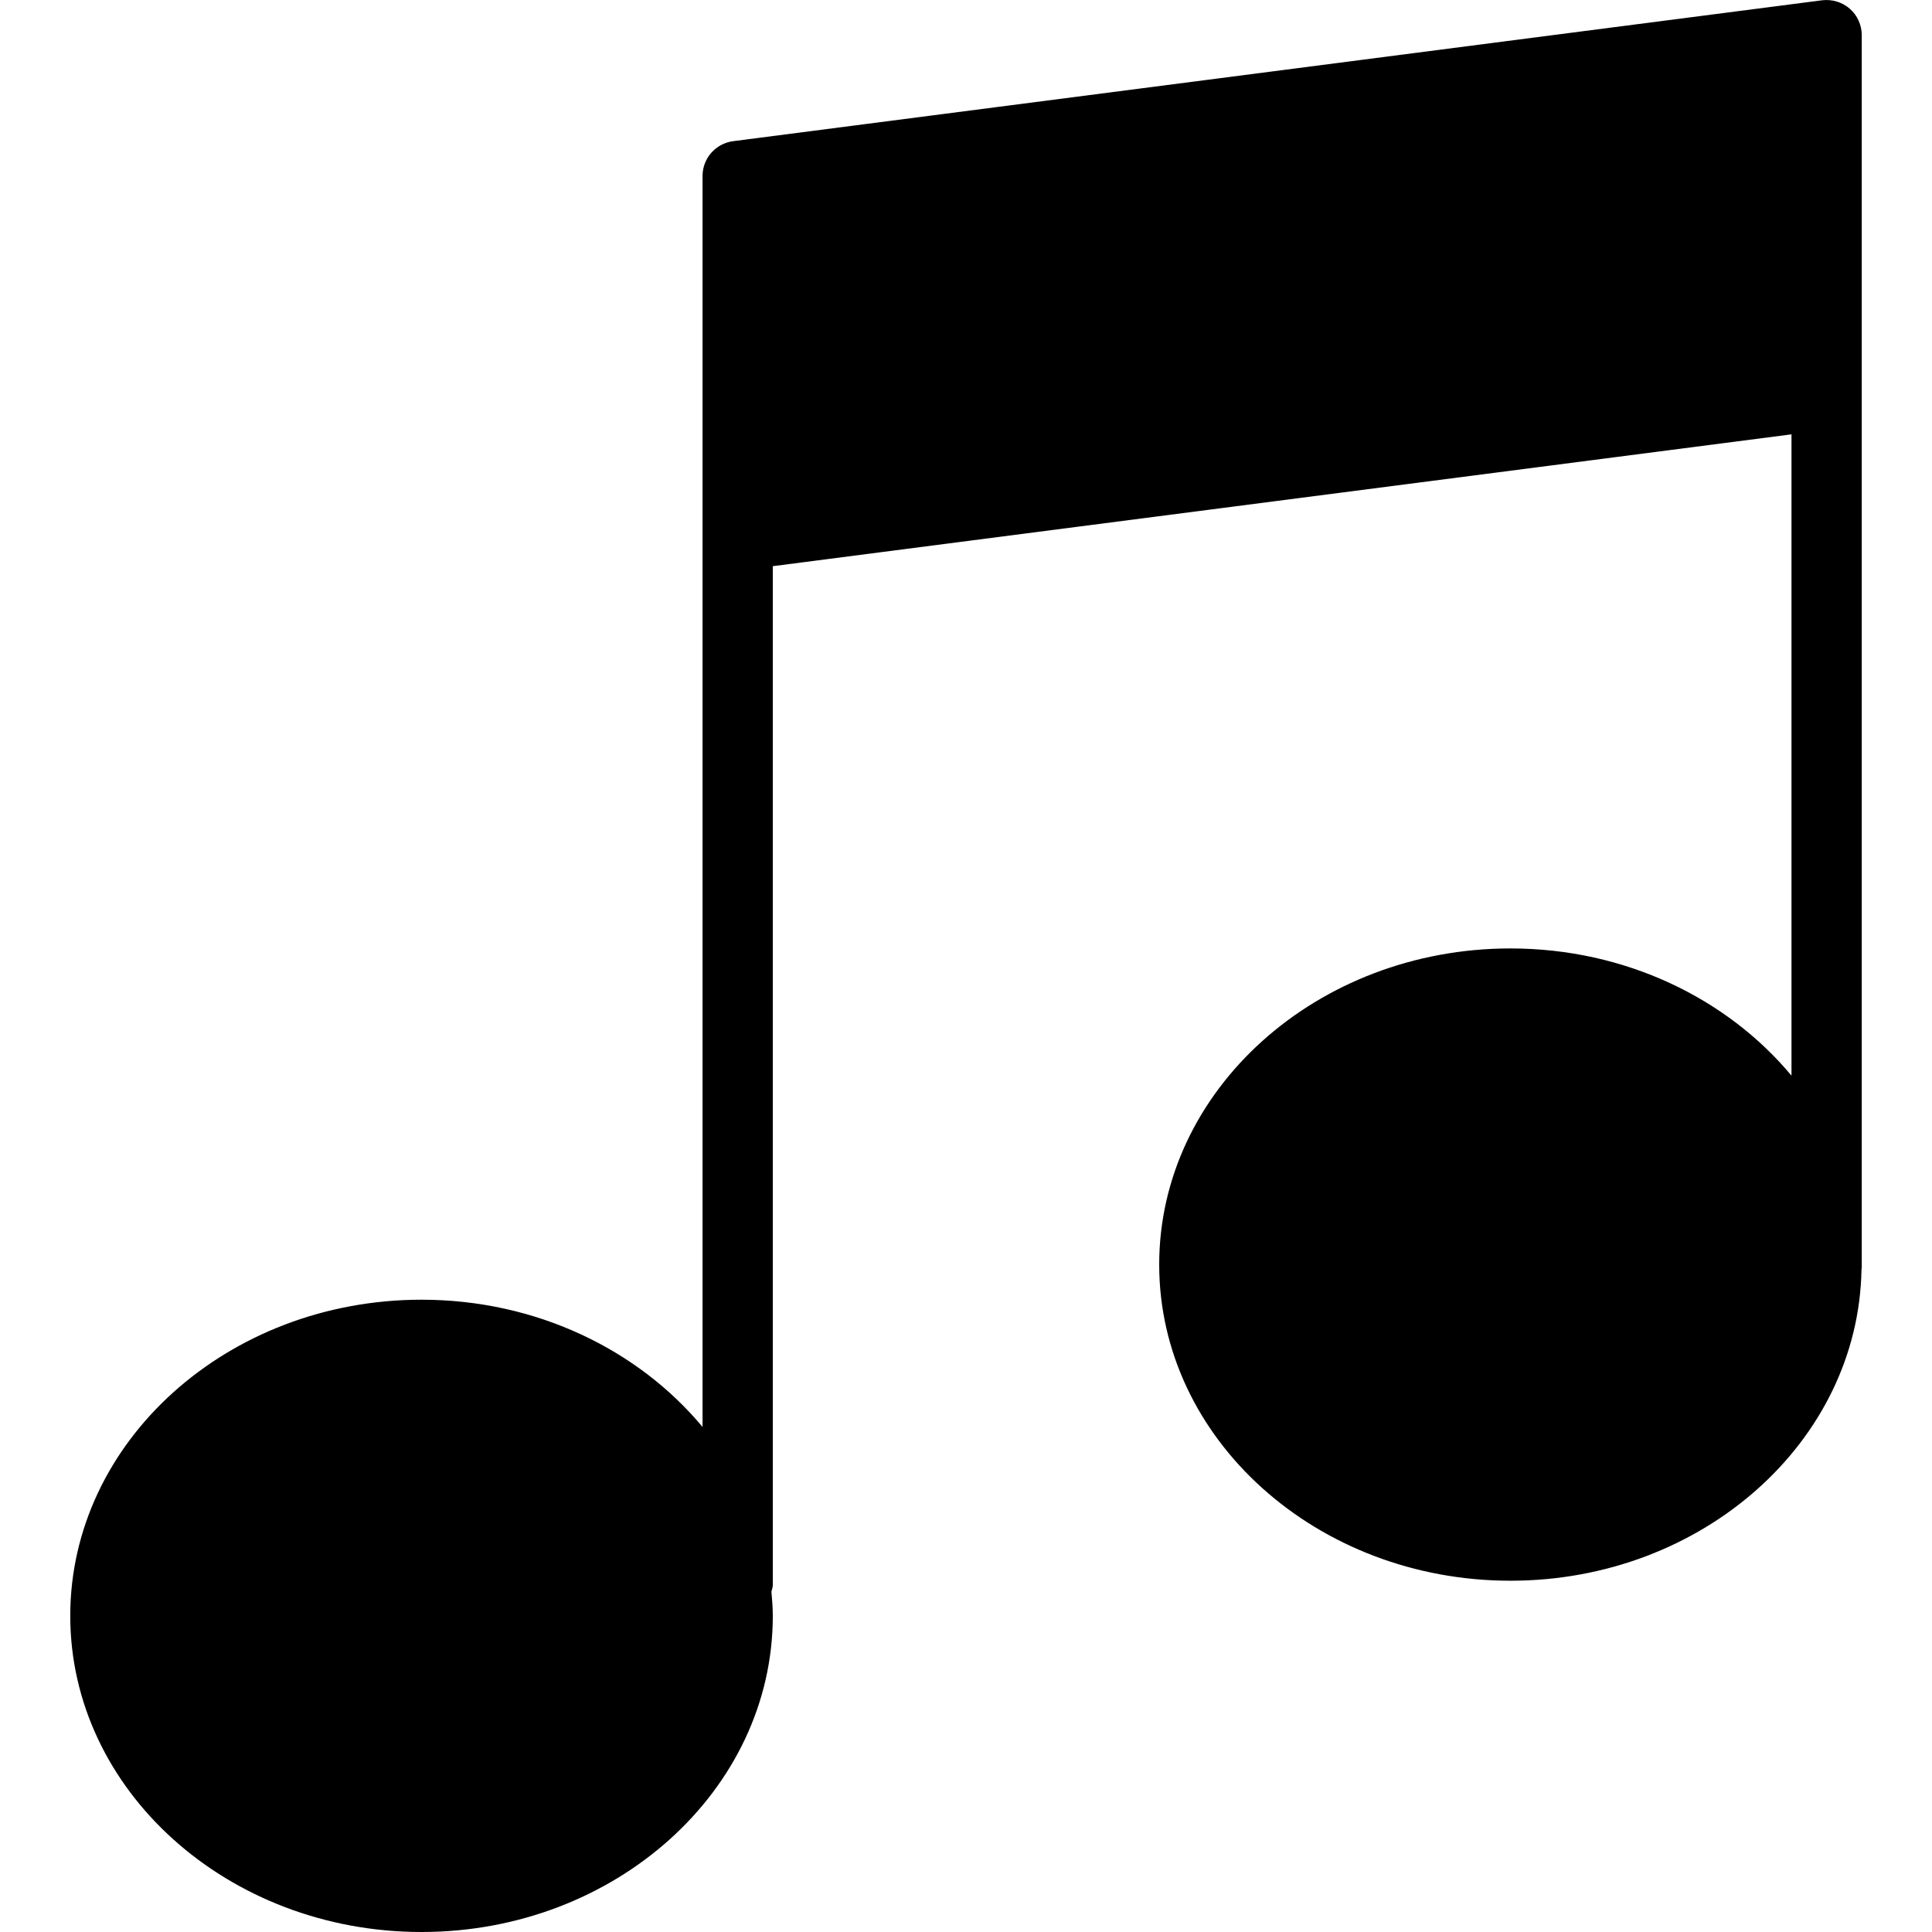
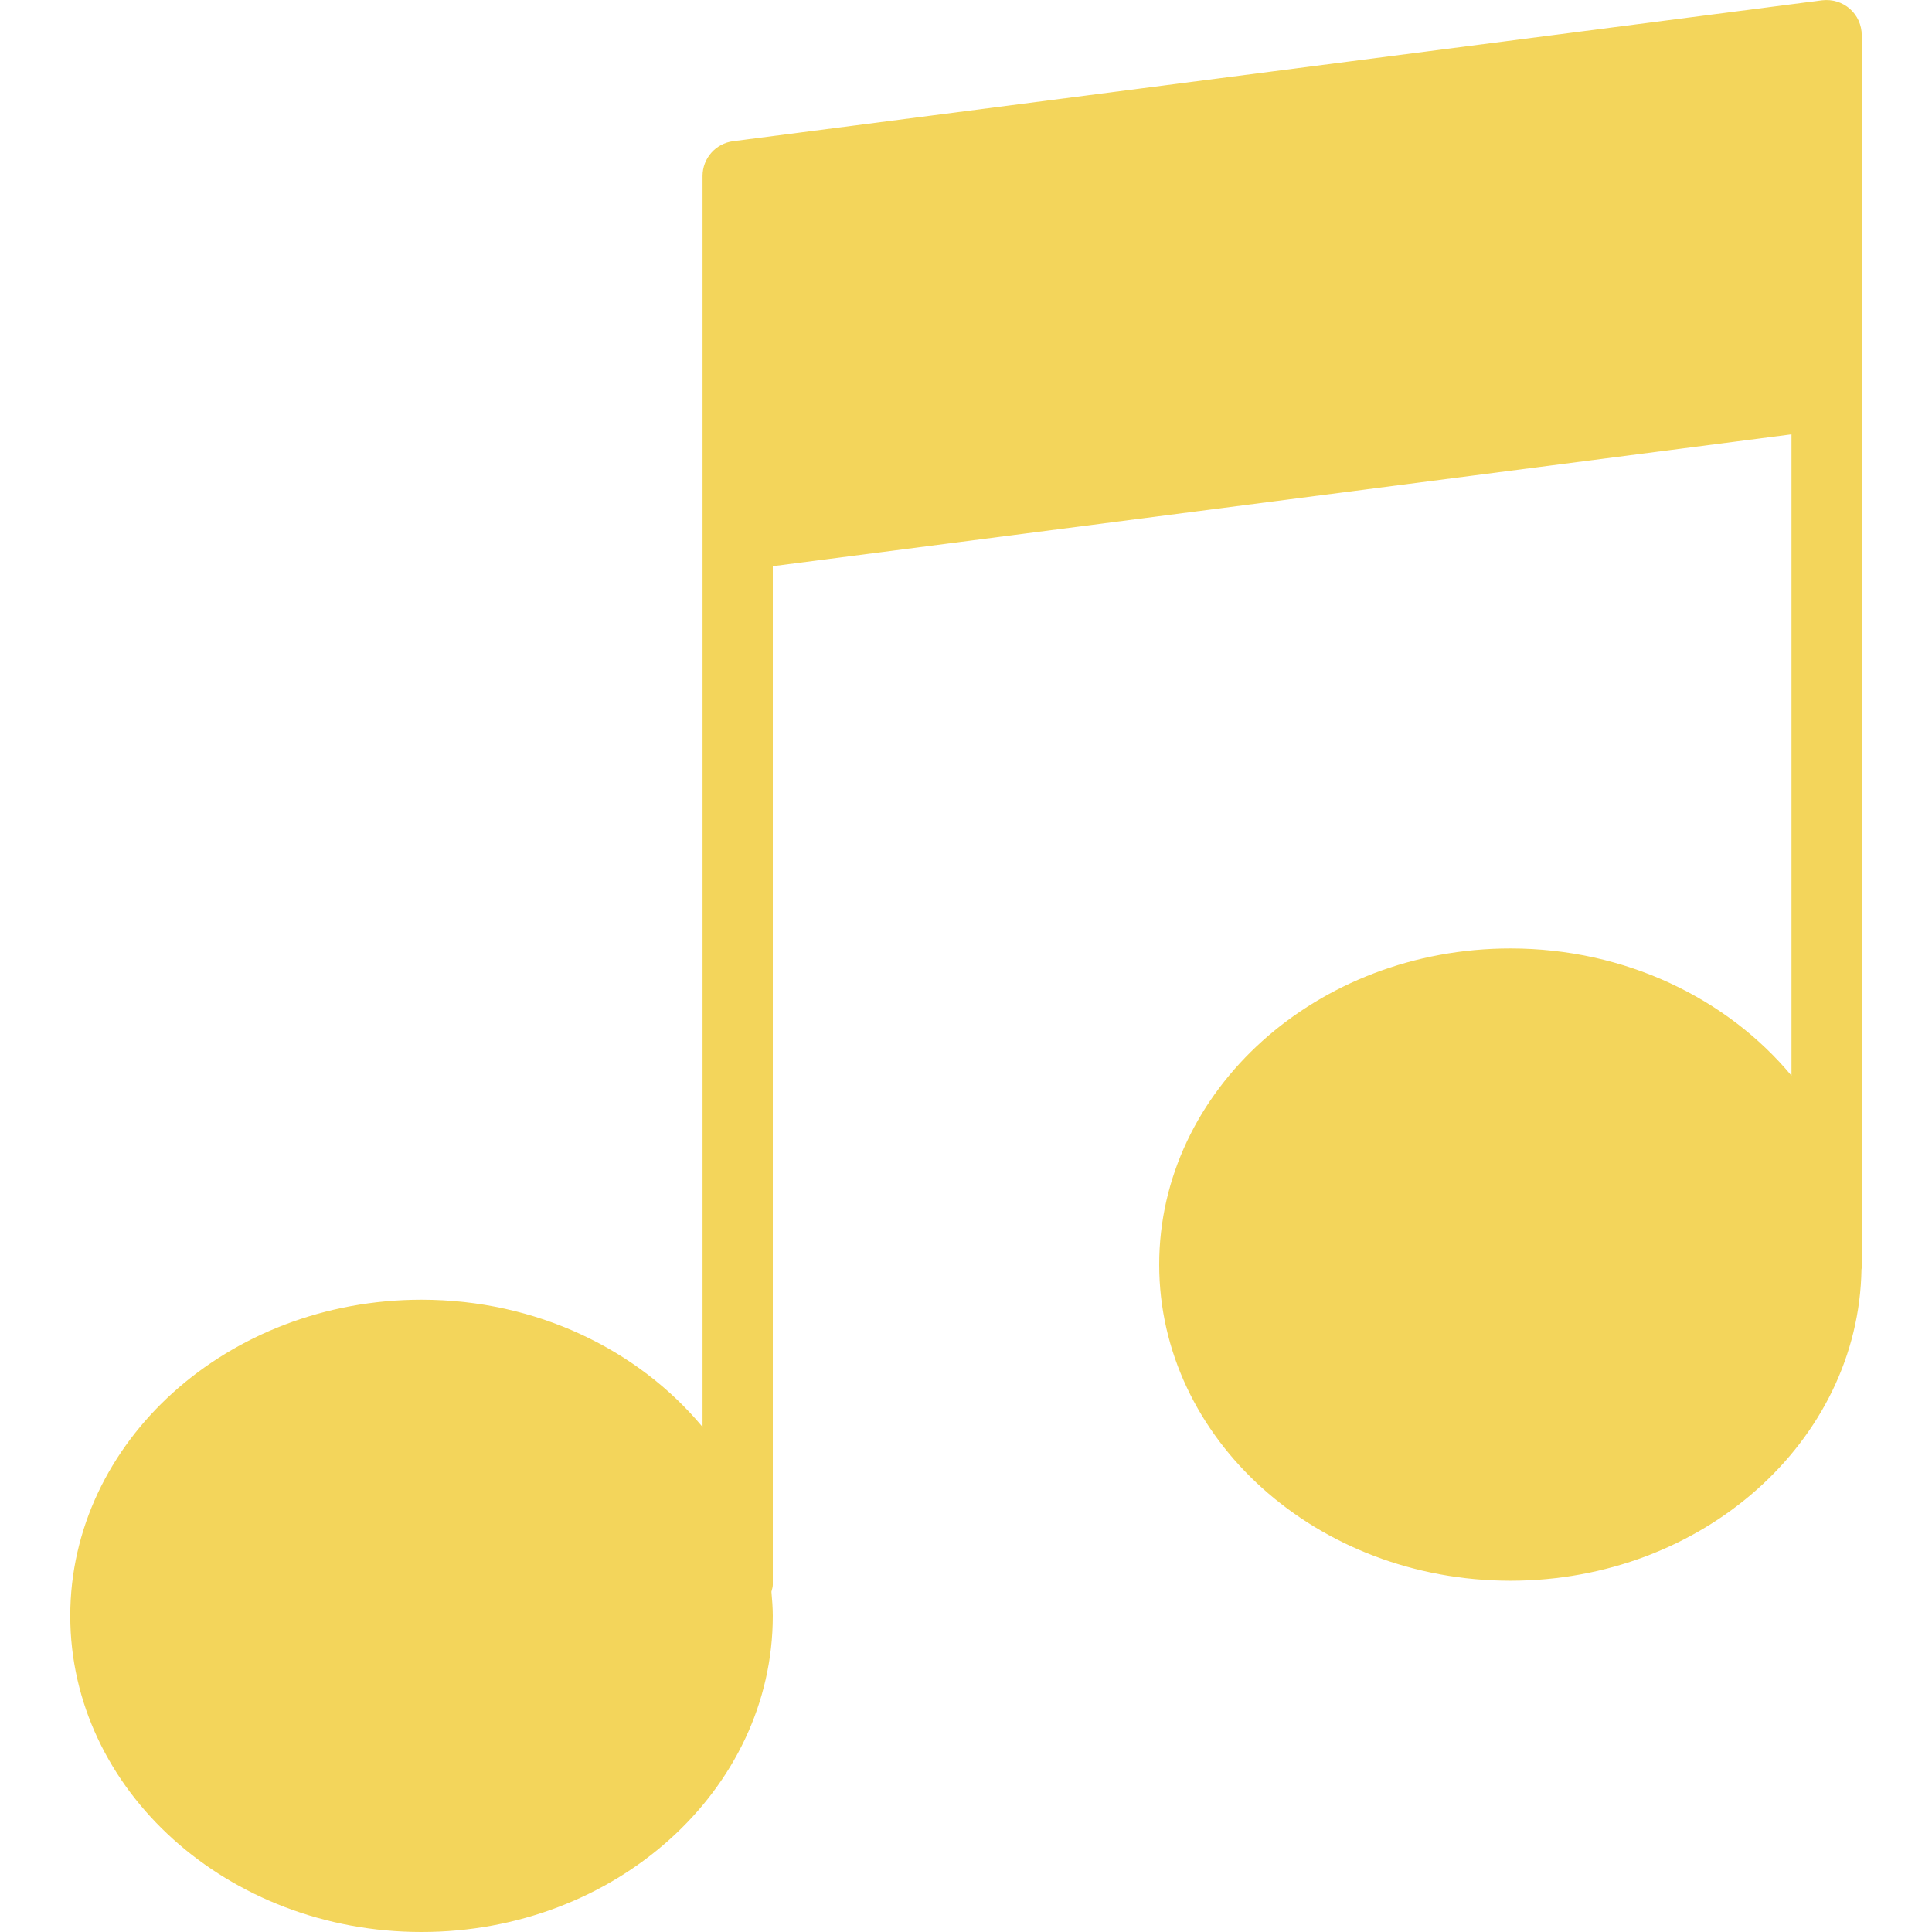
- <svg xmlns="http://www.w3.org/2000/svg" version="1.1" id="music-note" x="0px" y="0px" viewBox="0 0 55 55" style="enable-background:new 0 0 55 55;" xml:space="preserve">
-   <path d="M52.66,0.249c-0.216-0.189-0.501-0.275-0.789-0.241l-31,4.011C20.373,4.084,20,4.507,20,5.01v6.017v4.212v25.384  C18.174,38.428,15.273,37,12,37c-5.514,0-10,4.037-10,9s4.486,9,10,9s10-4.037,10-9c0-0.232-0.019-0.46-0.039-0.687  C21.974,45.248,22,45.189,22,45.121V16.118l29-3.753v18.257C49.174,28.428,46.273,27,43,27c-5.514,0-10,4.037-10,9s4.486,9,10,9  c5.464,0,9.913-3.966,9.993-8.867c0-0.013,0.007-0.024,0.007-0.037V11.227V7.016V1C53,0.712,52.876,0.438,52.66,0.249z" />
+ <svg xmlns="http://www.w3.org/2000/svg" version="1.1" id="music-note" class="music-note gv-hide" x="0px" y="0px" viewBox="0 0 55 55" style="enable-background:new 0 0 55 55;" xml:space="preserve">
+   <path style="fill:#F3D55B;" d="M52.66,0.249c-0.216-0.189-0.501-0.275-0.789-0.241l-31,4.011C20.373,4.084,20,4.507,20,5.01v6.017v4.212v25.384  C18.174,38.428,15.273,37,12,37c-5.514,0-10,4.037-10,9s4.486,9,10,9s10-4.037,10-9c0-0.232-0.019-0.46-0.039-0.687  C21.974,45.248,22,45.189,22,45.121V16.118l29-3.753v18.257C49.174,28.428,46.273,27,43,27c-5.514,0-10,4.037-10,9s4.486,9,10,9  c5.464,0,9.913-3.966,9.993-8.867c0-0.013,0.007-0.024,0.007-0.037V11.227V7.016V1C53,0.712,52.876,0.438,52.66,0.249z" />
  <g>
</g>
  <g>
</g>
  <g>
</g>
  <g>
</g>
  <g>
</g>
  <g>
</g>
  <g>
</g>
  <g>
</g>
  <g>
</g>
  <g>
</g>
  <g>
</g>
  <g>
</g>
  <g>
</g>
  <g>
</g>
  <g>
</g>
</svg>
